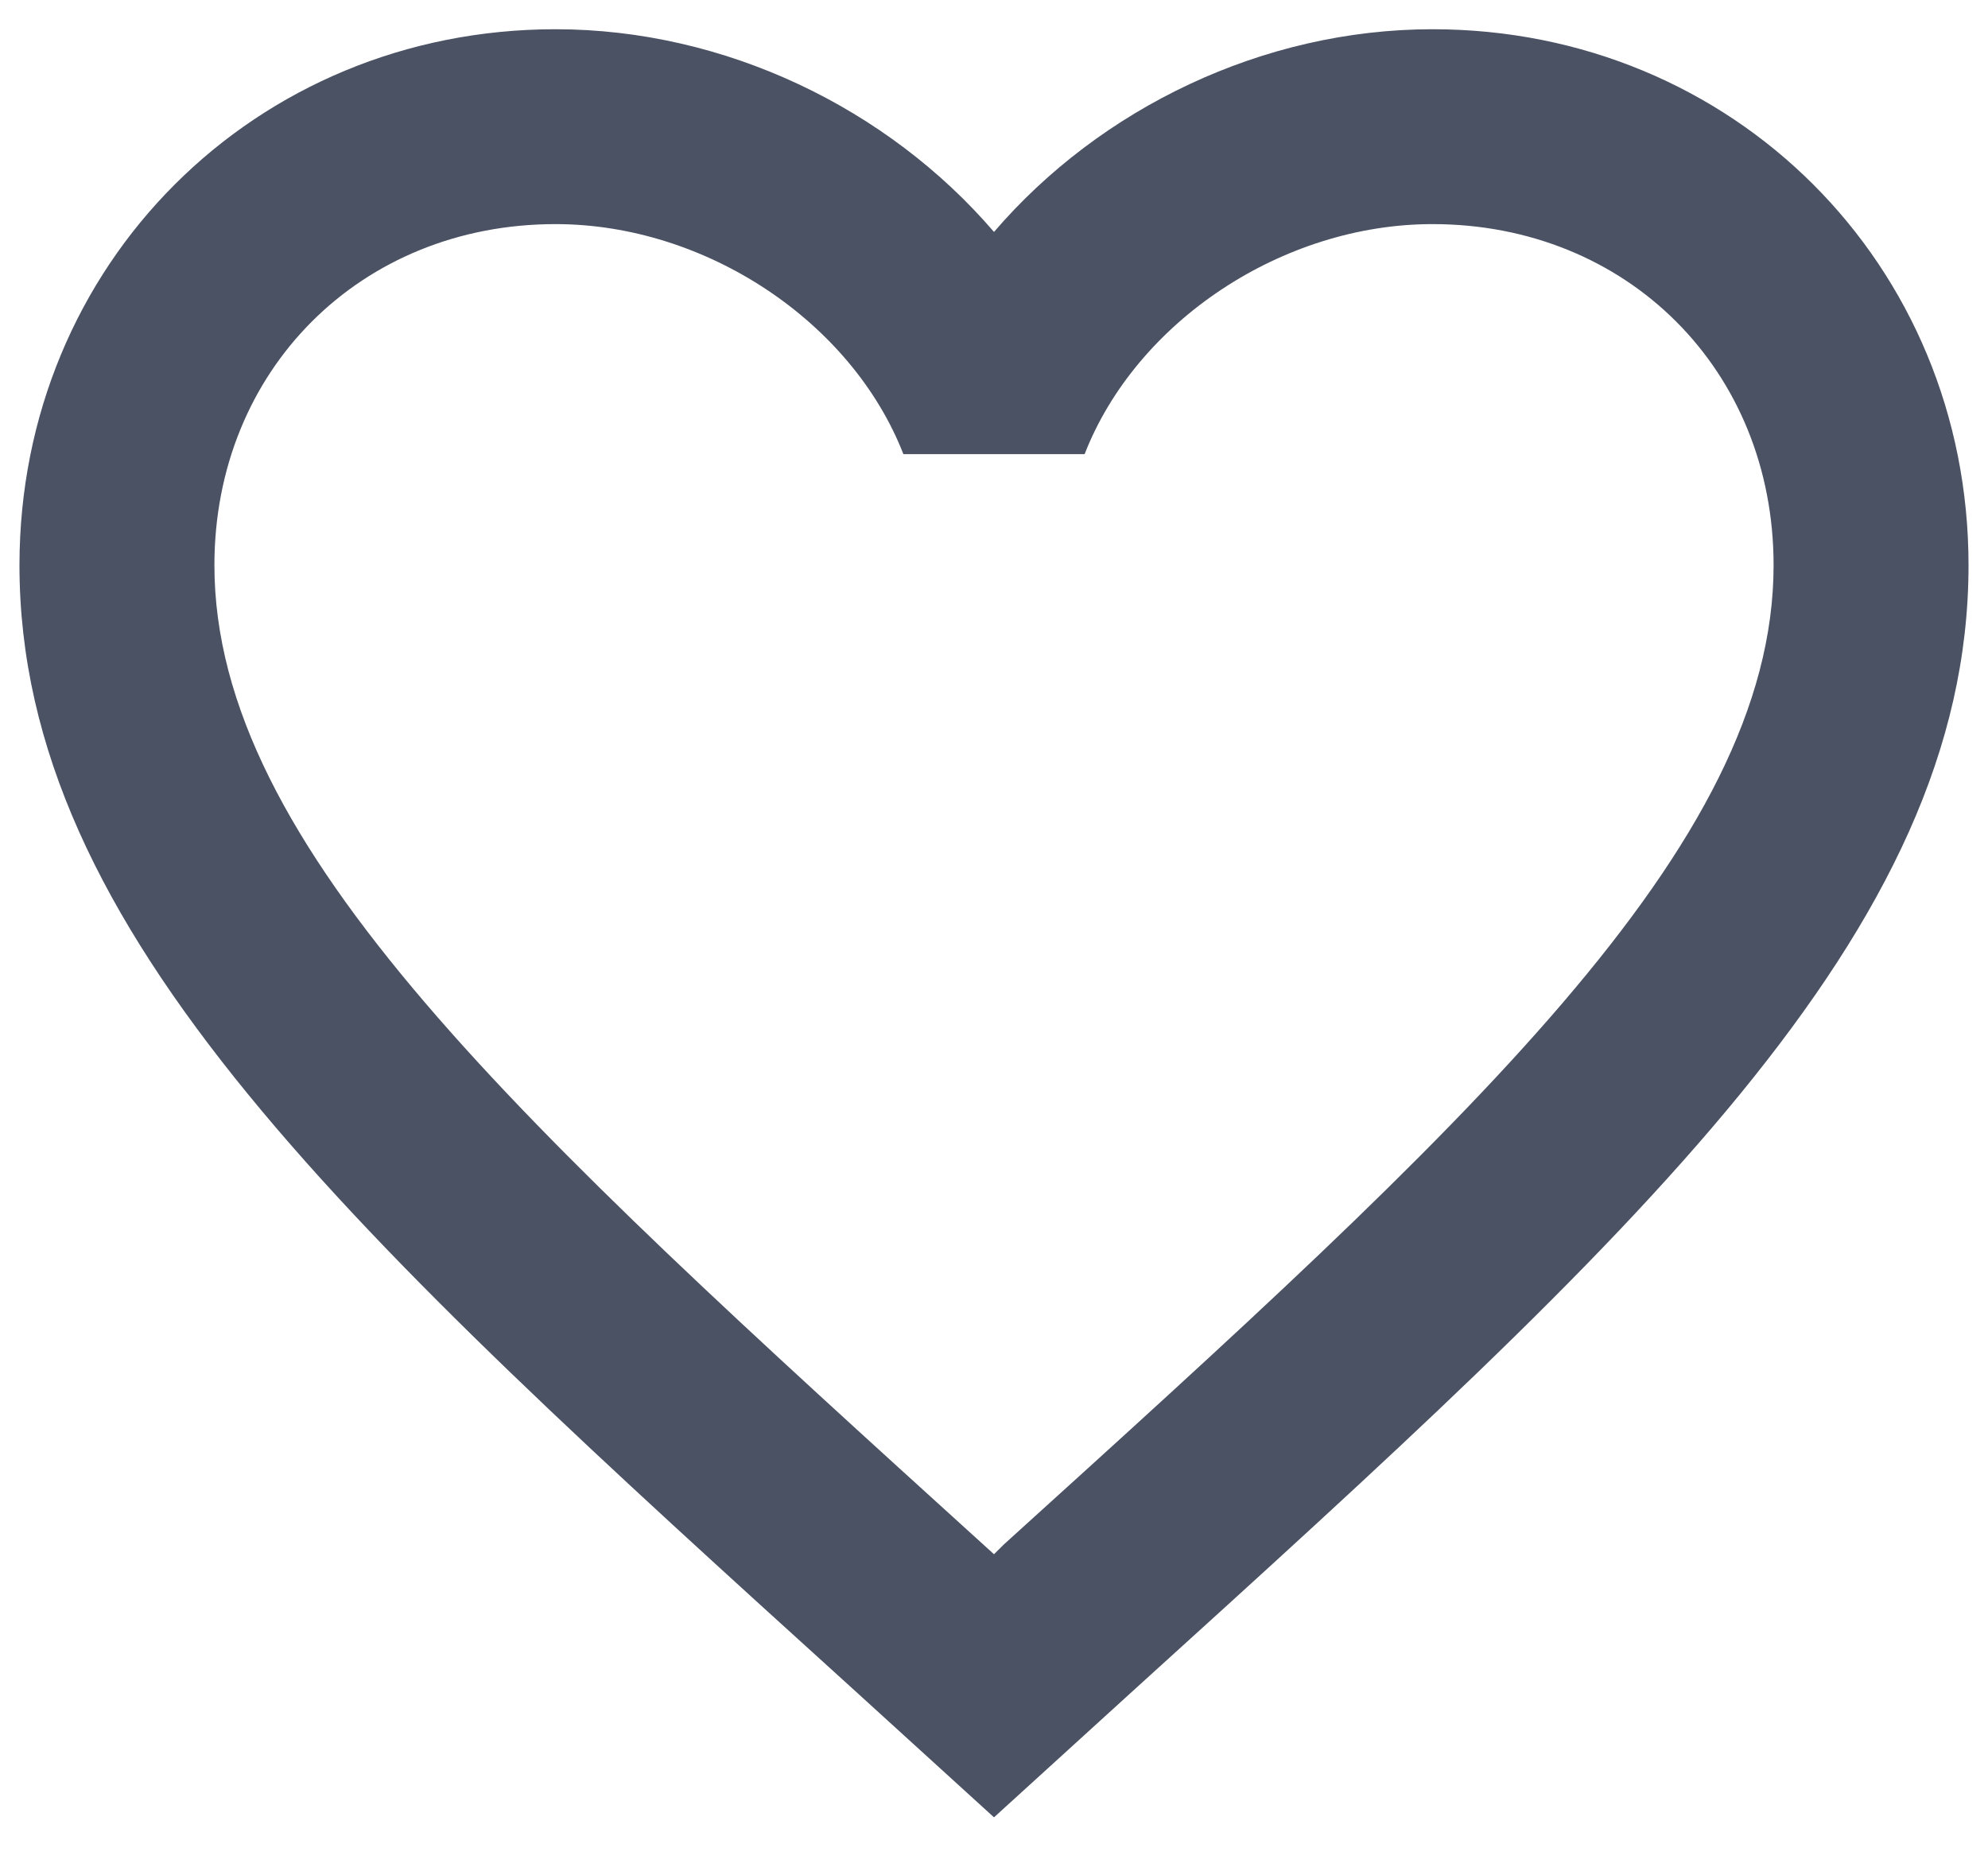
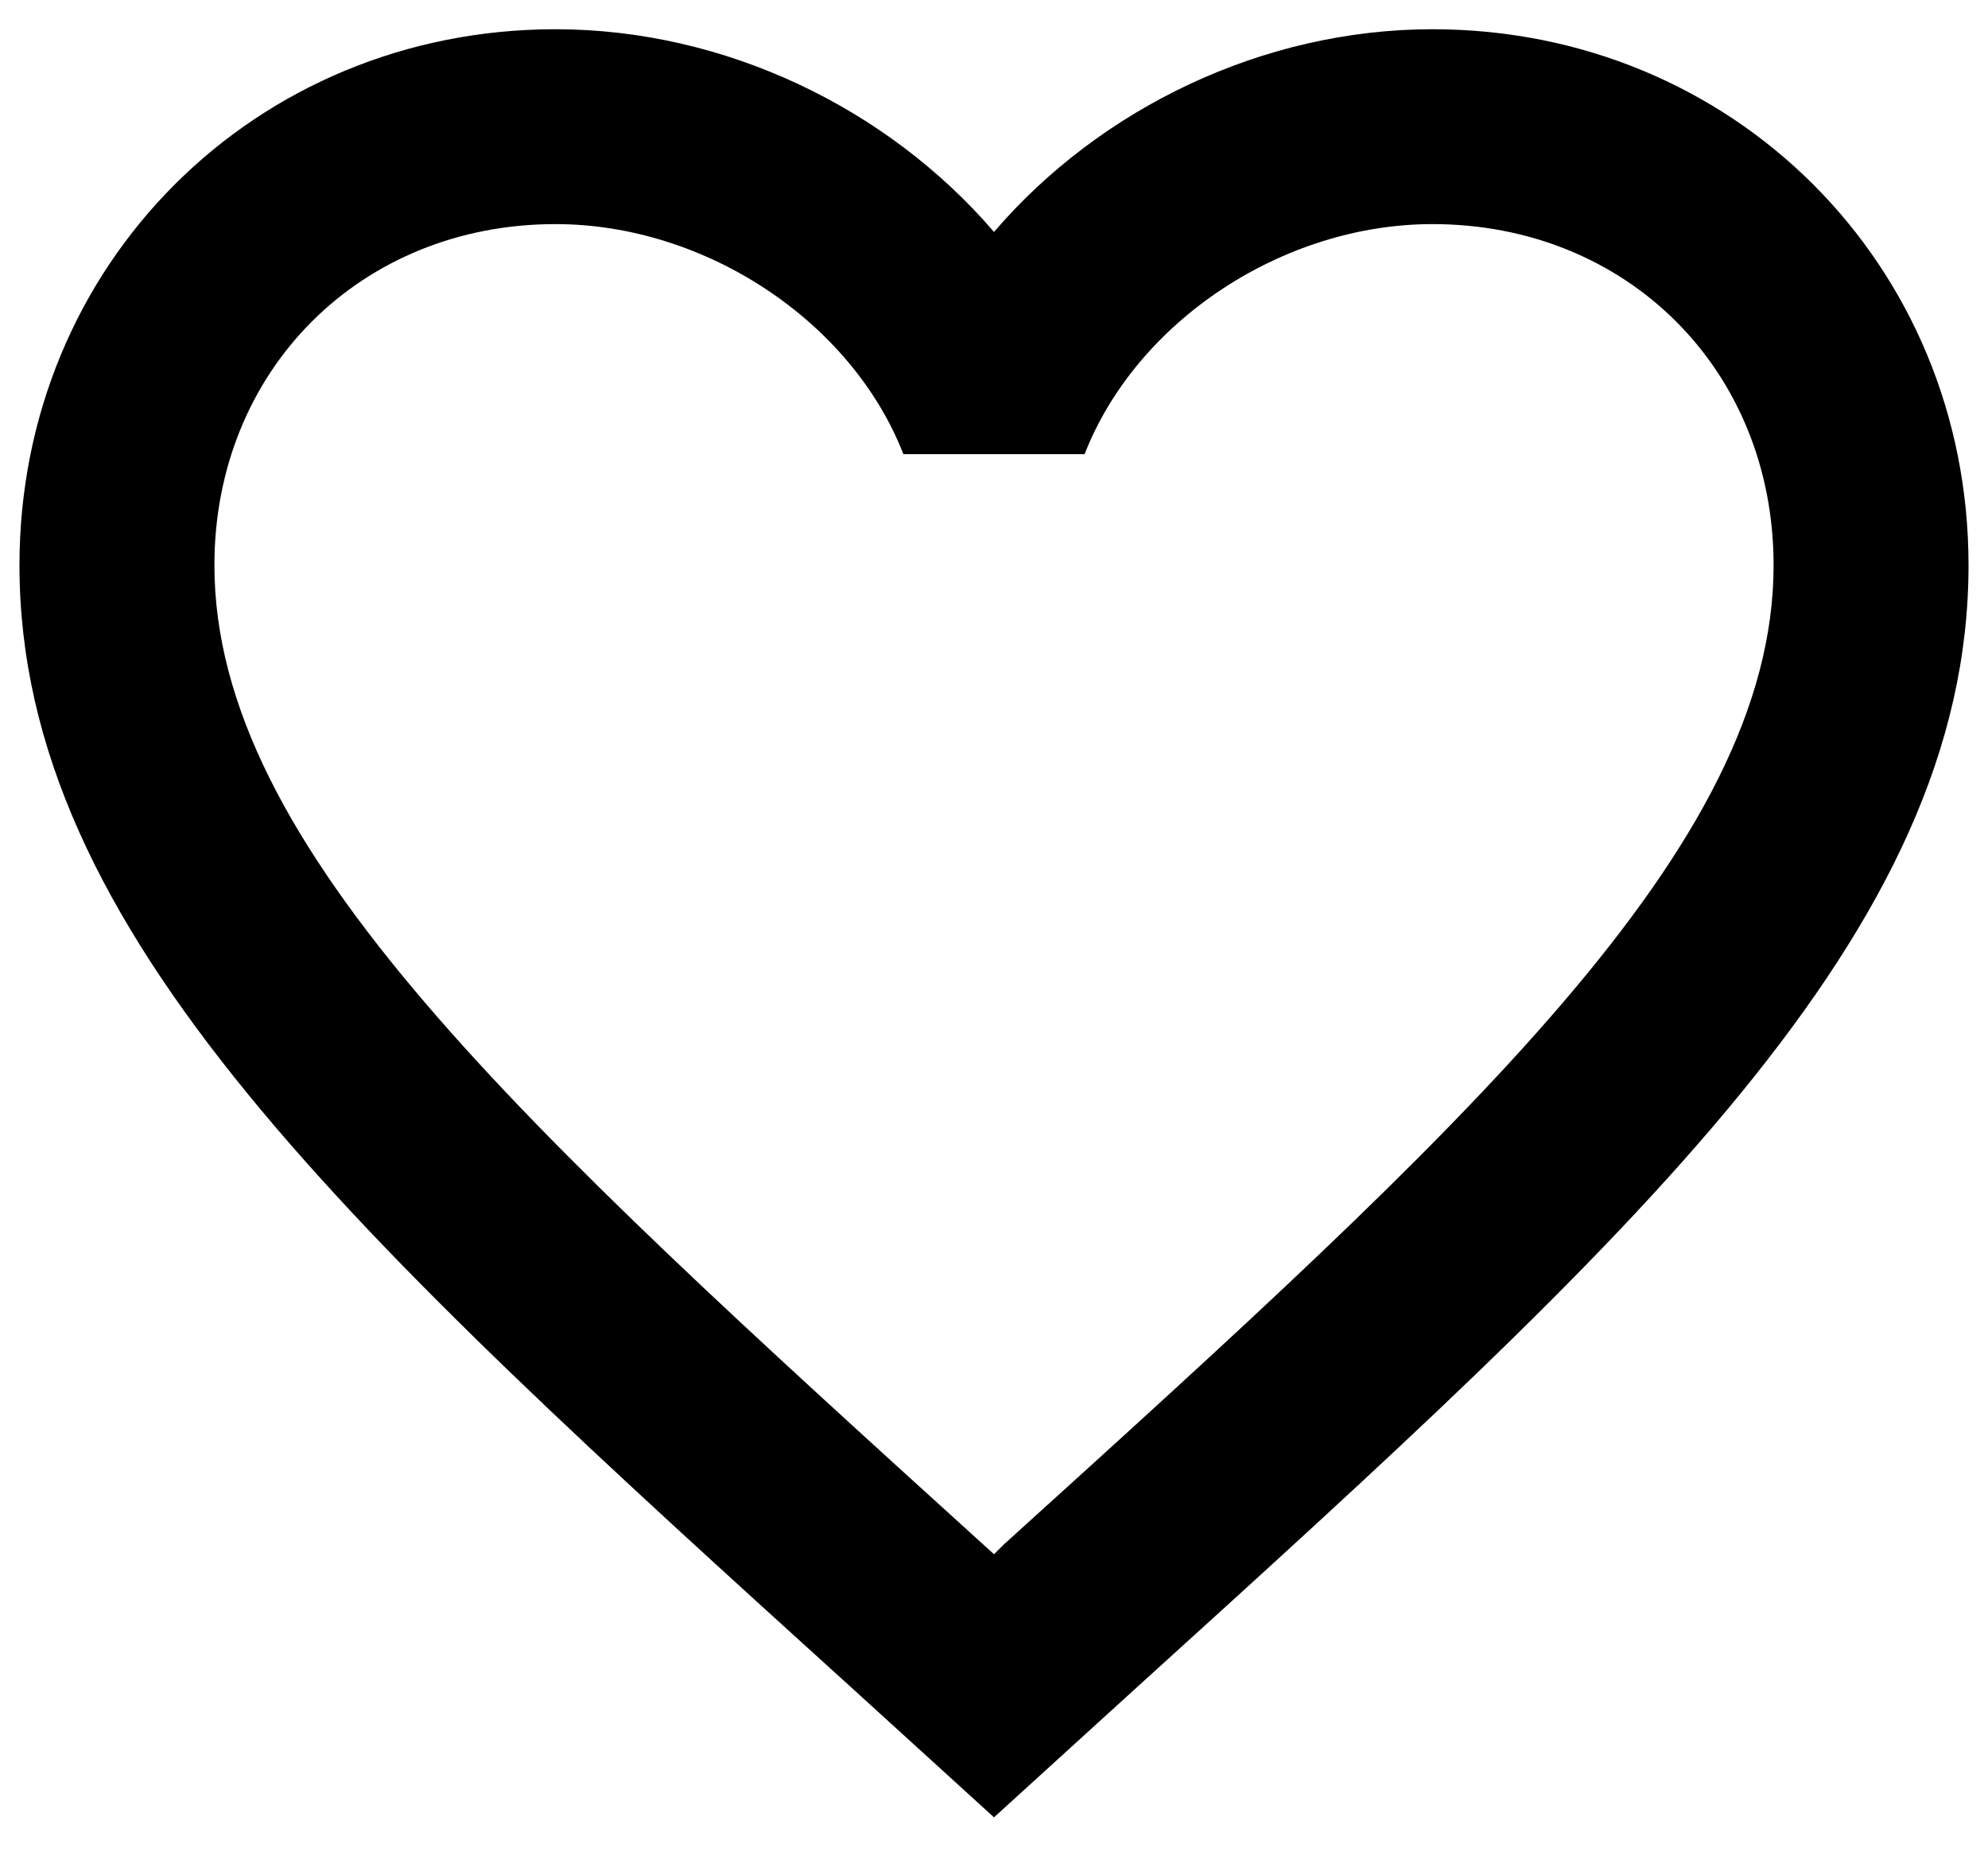
- <svg xmlns="http://www.w3.org/2000/svg" width="34" height="32" viewBox="0 0 34 32" fill="none">
-   <path d="M17.167 26.417L17 26.583L16.817 26.417C8.9 19.233 3.667 14.483 3.667 9.667C3.667 6.333 6.167 3.833 9.5 3.833C12.067 3.833 14.567 5.5 15.45 7.767H18.55C19.433 5.5 21.933 3.833 24.5 3.833C27.833 3.833 30.333 6.333 30.333 9.667C30.333 14.483 25.1 19.233 17.167 26.417ZM24.5 0.5C21.6 0.5 18.817 1.85 17 3.967C15.183 1.85 12.4 0.5 9.5 0.5C4.367 0.5 0.333 4.517 0.333 9.667C0.333 15.95 6 21.1 14.583 28.883L17 31.083L19.417 28.883C28 21.1 33.667 15.95 33.667 9.667C33.667 4.517 29.633 0.5 24.5 0.5Z" fill="#4A5264" />
+ <svg xmlns="http://www.w3.org/2000/svg" width="34" height="32" viewBox="0 0 34 32" fill="currentColor">
+   <path d="M17.167 26.417L17 26.583L16.817 26.417C8.9 19.233 3.667 14.483 3.667 9.667C3.667 6.333 6.167 3.833 9.5 3.833C12.067 3.833 14.567 5.5 15.45 7.767H18.55C19.433 5.5 21.933 3.833 24.5 3.833C27.833 3.833 30.333 6.333 30.333 9.667C30.333 14.483 25.1 19.233 17.167 26.417ZM24.5 0.5C21.6 0.5 18.817 1.85 17 3.967C15.183 1.85 12.4 0.5 9.5 0.5C4.367 0.5 0.333 4.517 0.333 9.667C0.333 15.95 6 21.1 14.583 28.883L17 31.083L19.417 28.883C28 21.1 33.667 15.95 33.667 9.667C33.667 4.517 29.633 0.5 24.5 0.5Z" fill="currentColor" />
</svg>
